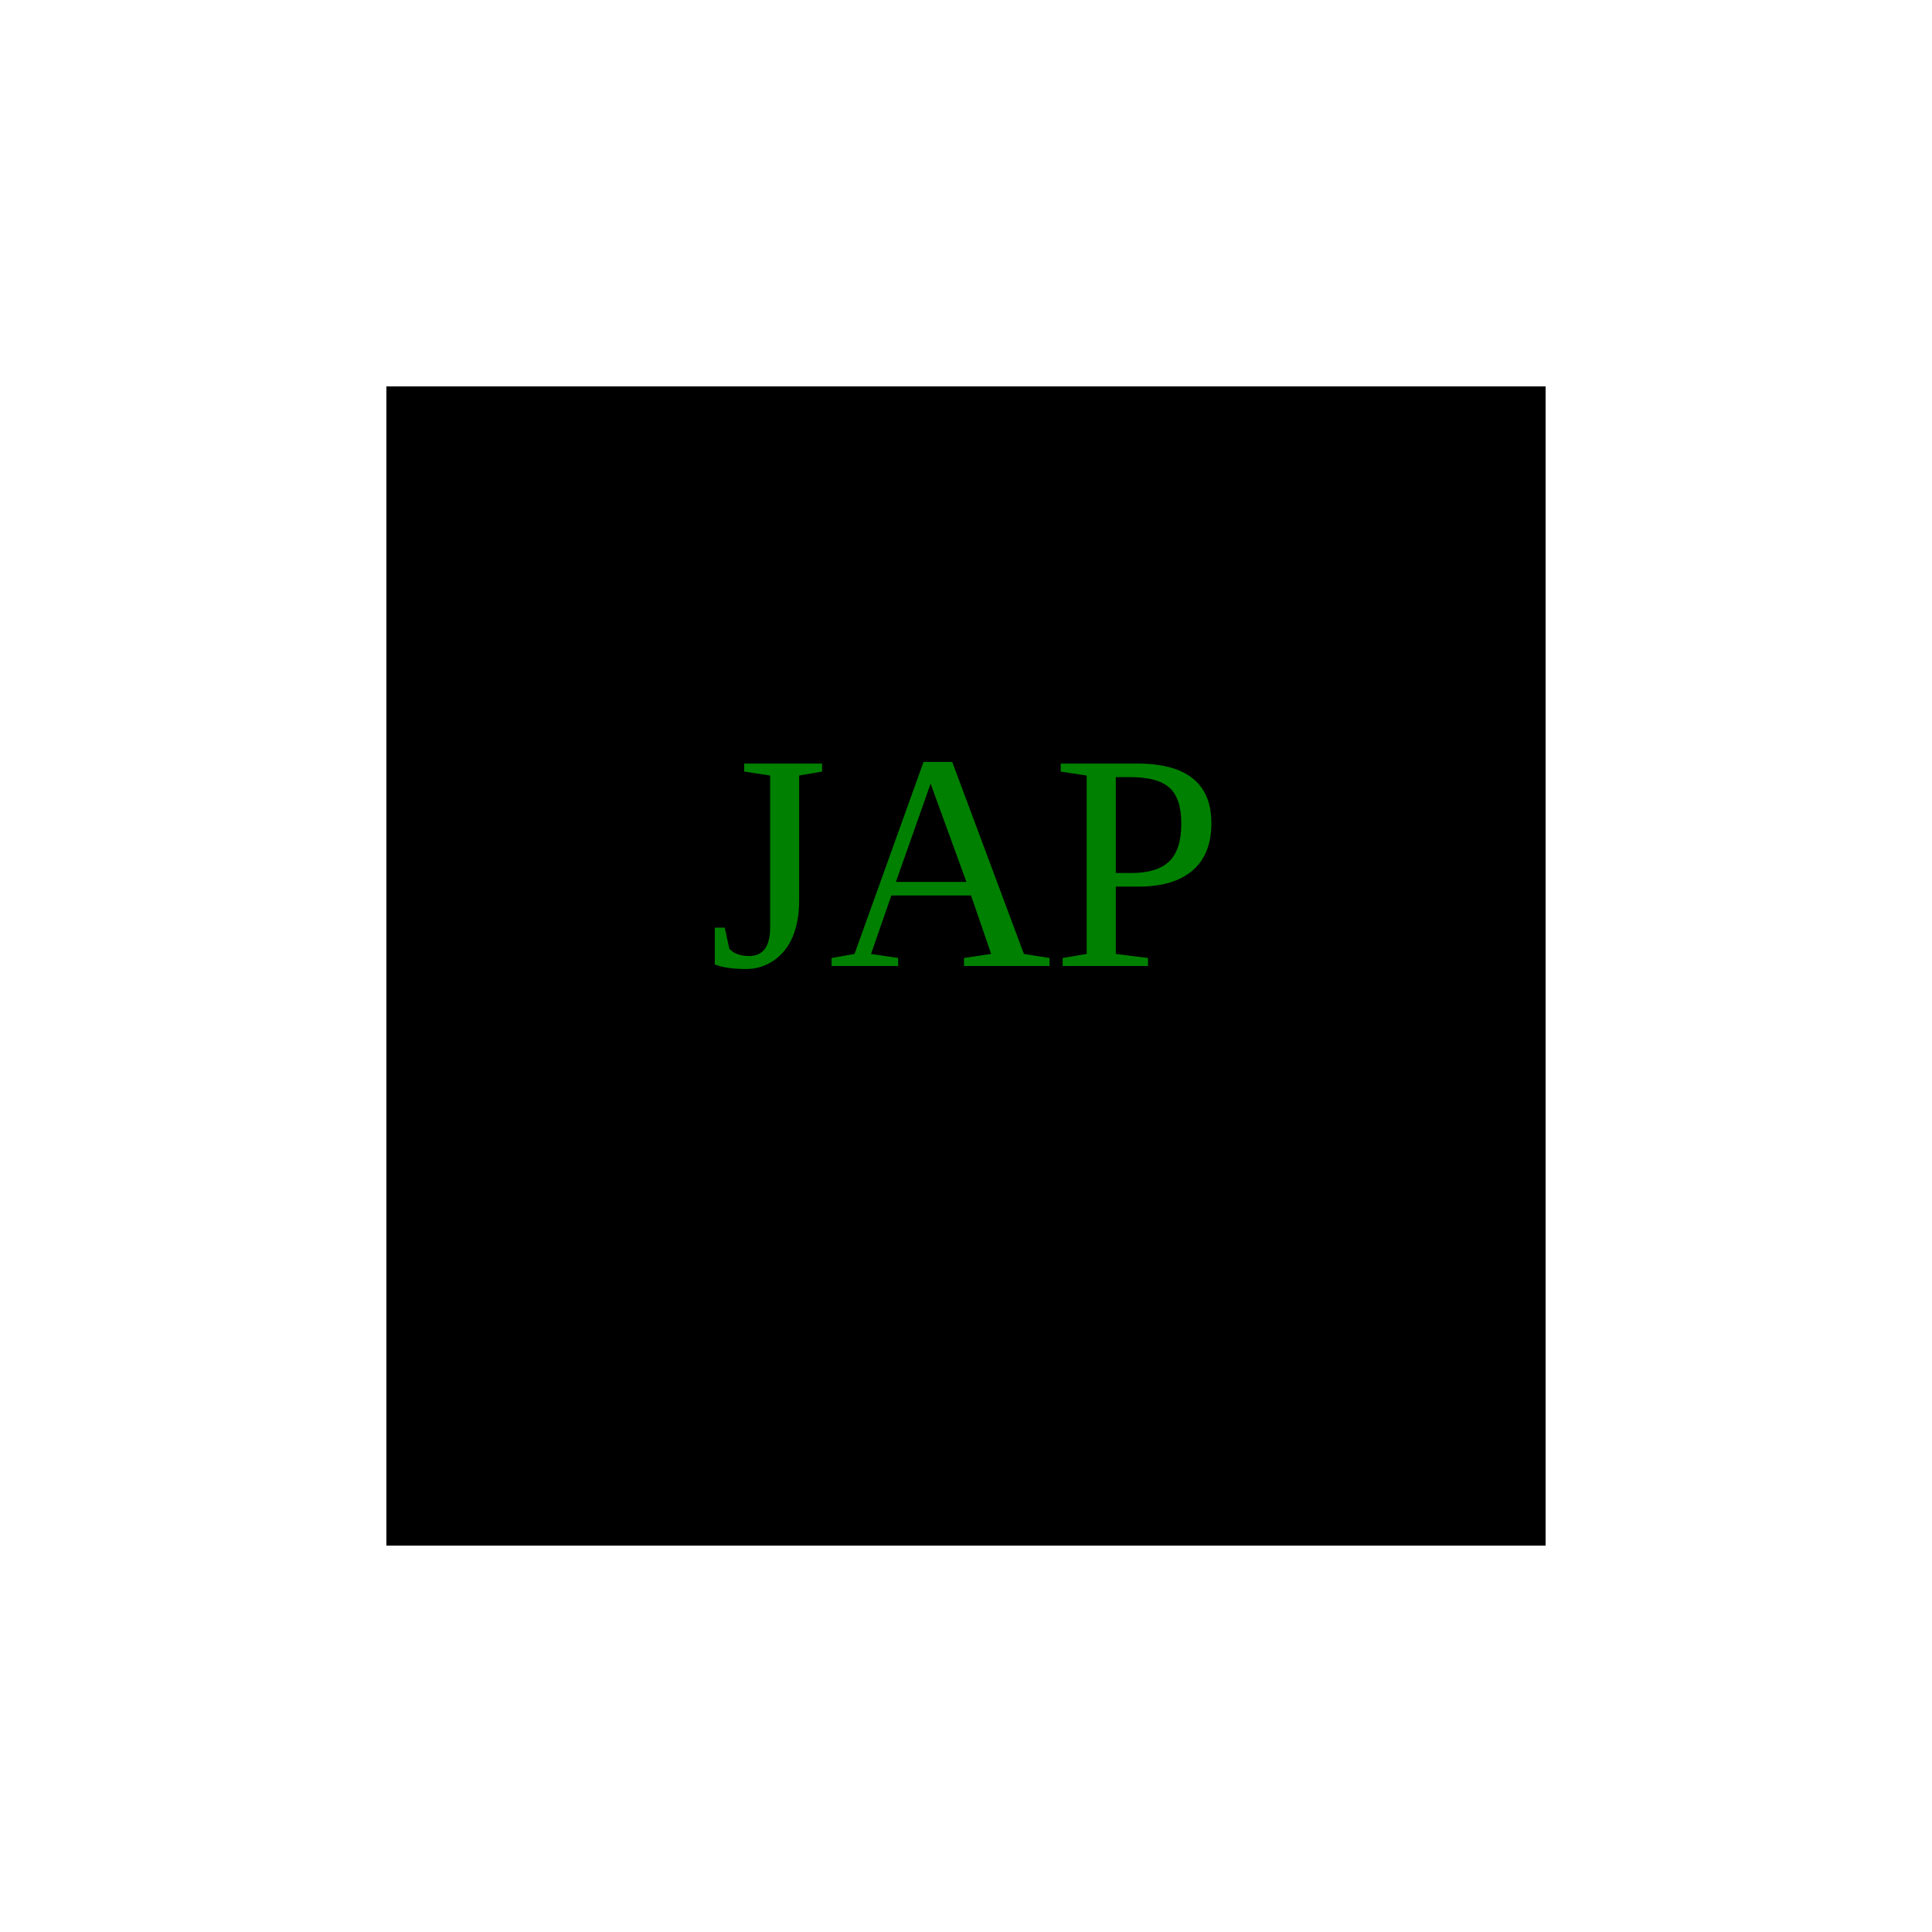
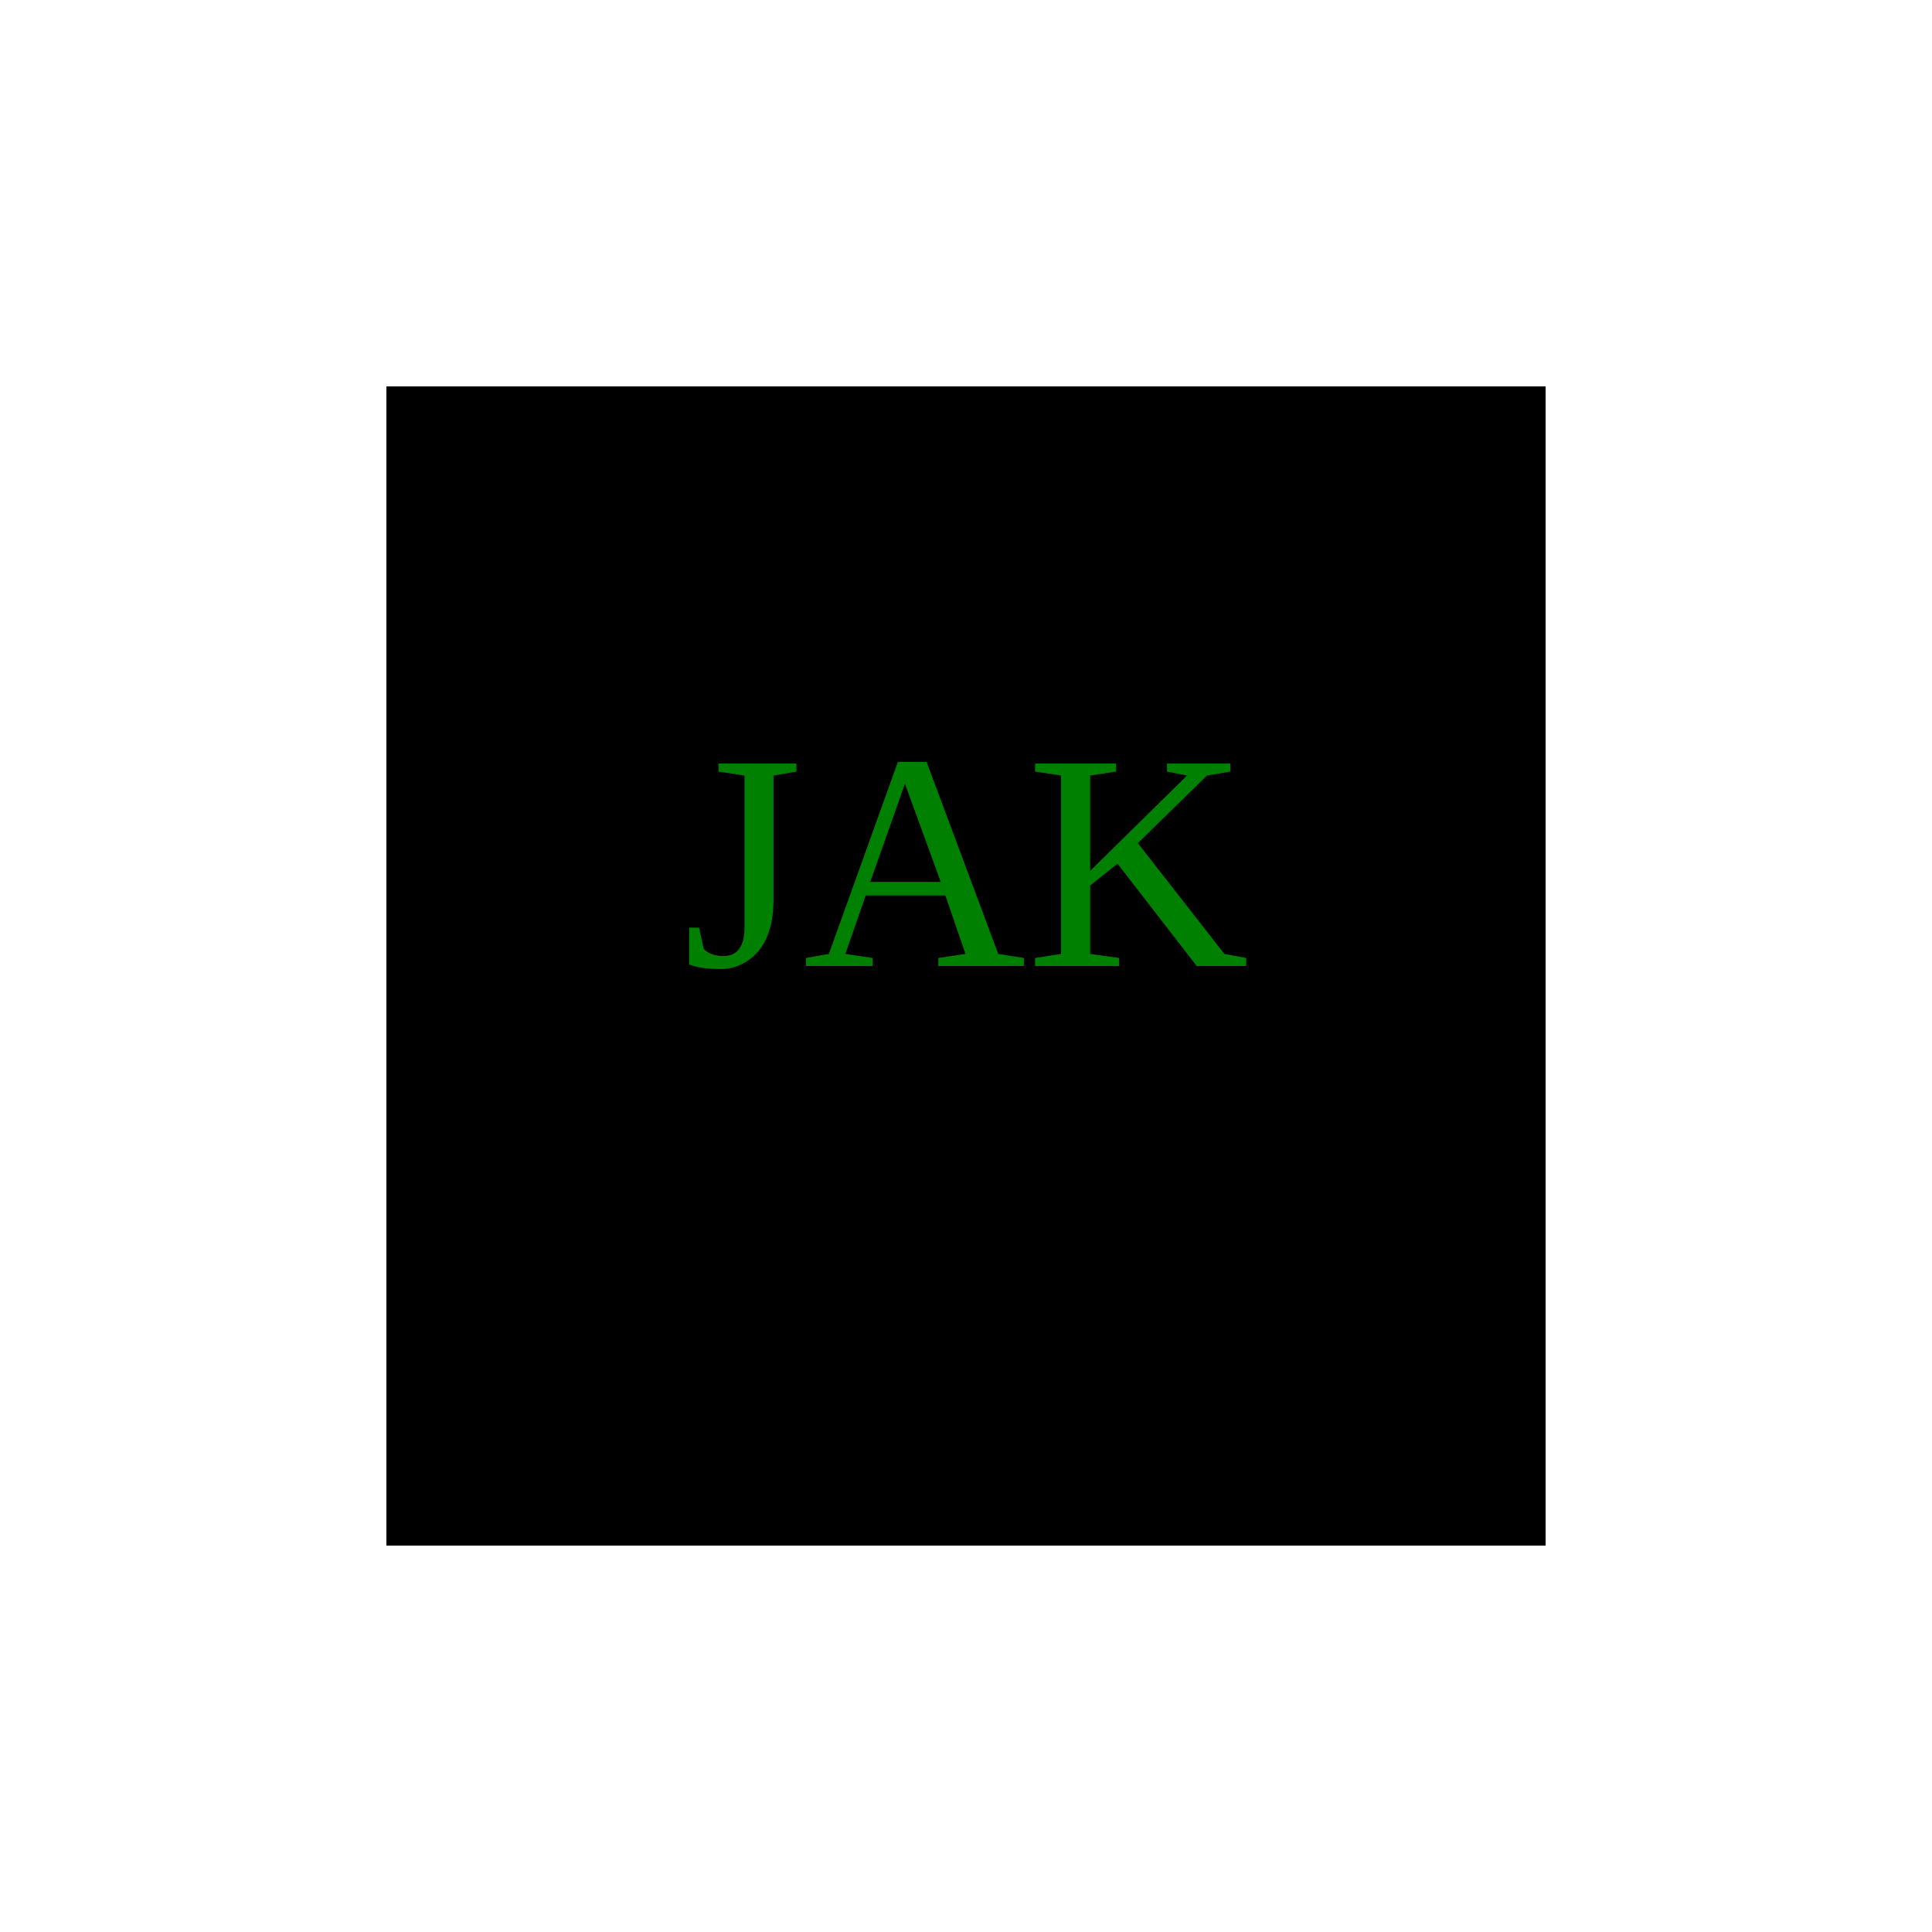
<svg xmlns="http://www.w3.org/2000/svg" version="1.1" width="500" height="500">
  <rect x="100" y="100" width="300" height="300" fill="black" />
-   <text x="250" y="250" font-size="80" text-anchor="middle" fill="green">JAP</text>
+   <text x="250" y="250" font-size="80" text-anchor="middle" fill="green">JAK</text>
</svg>
